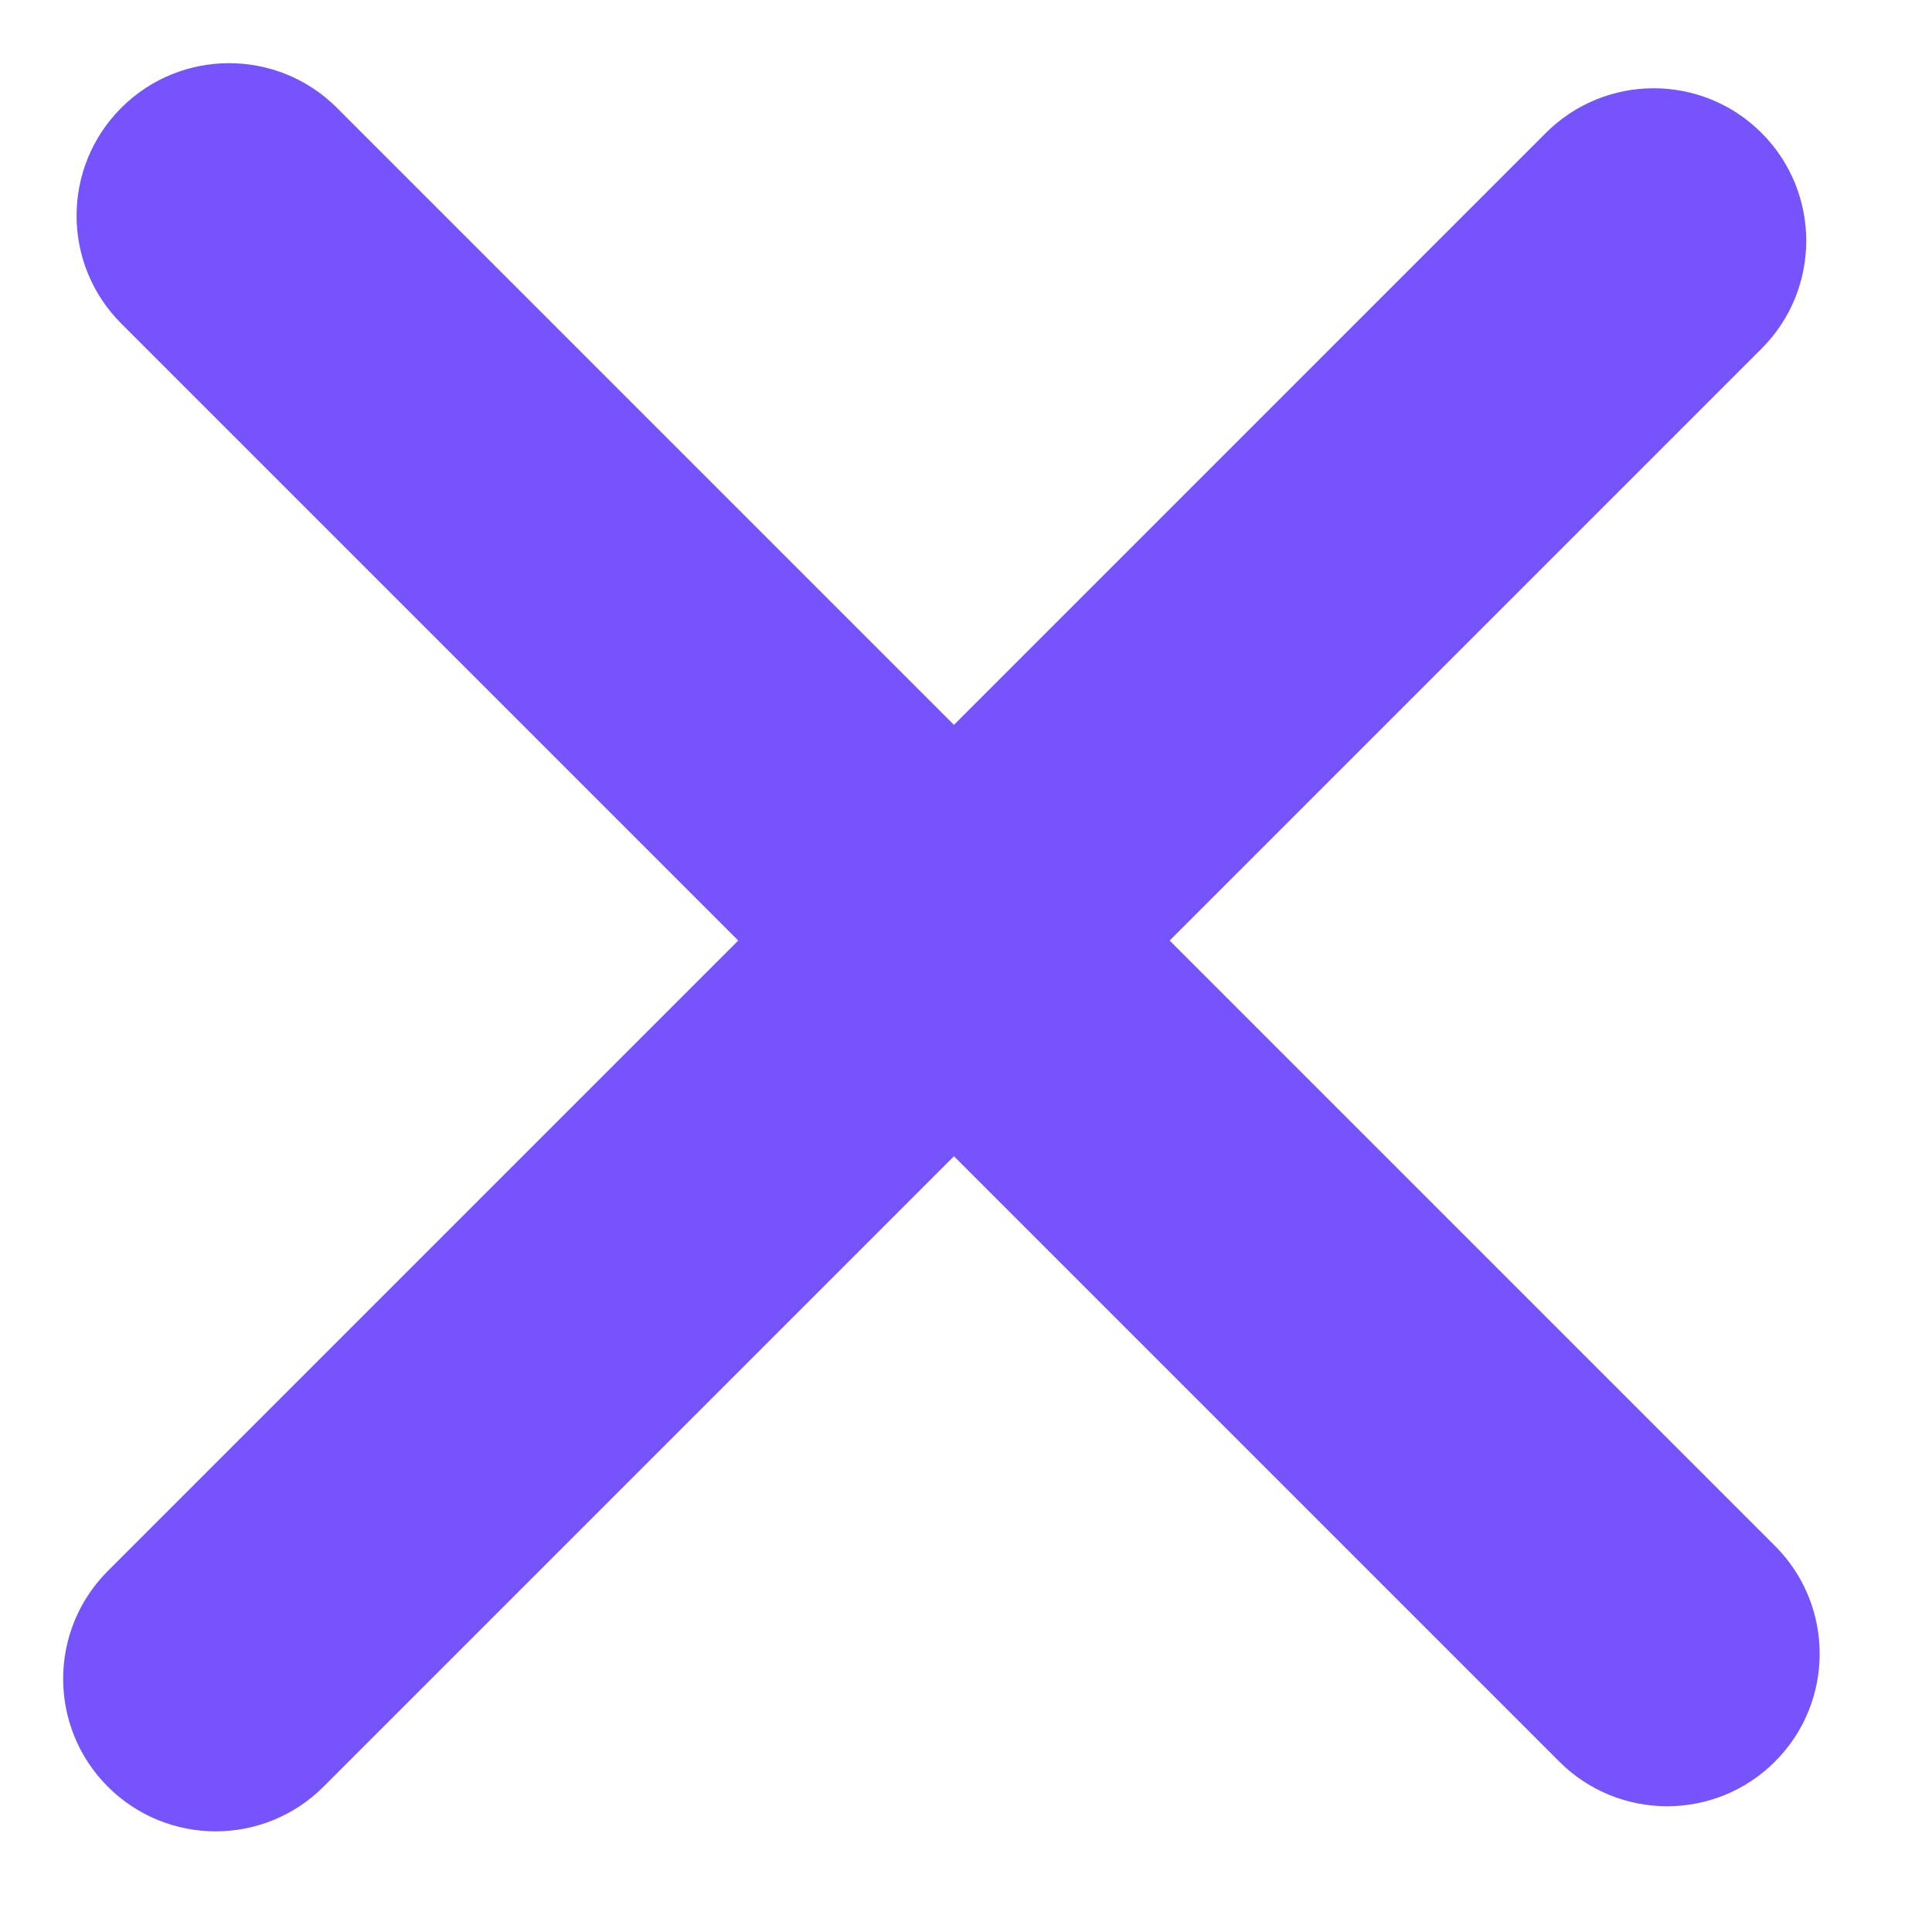
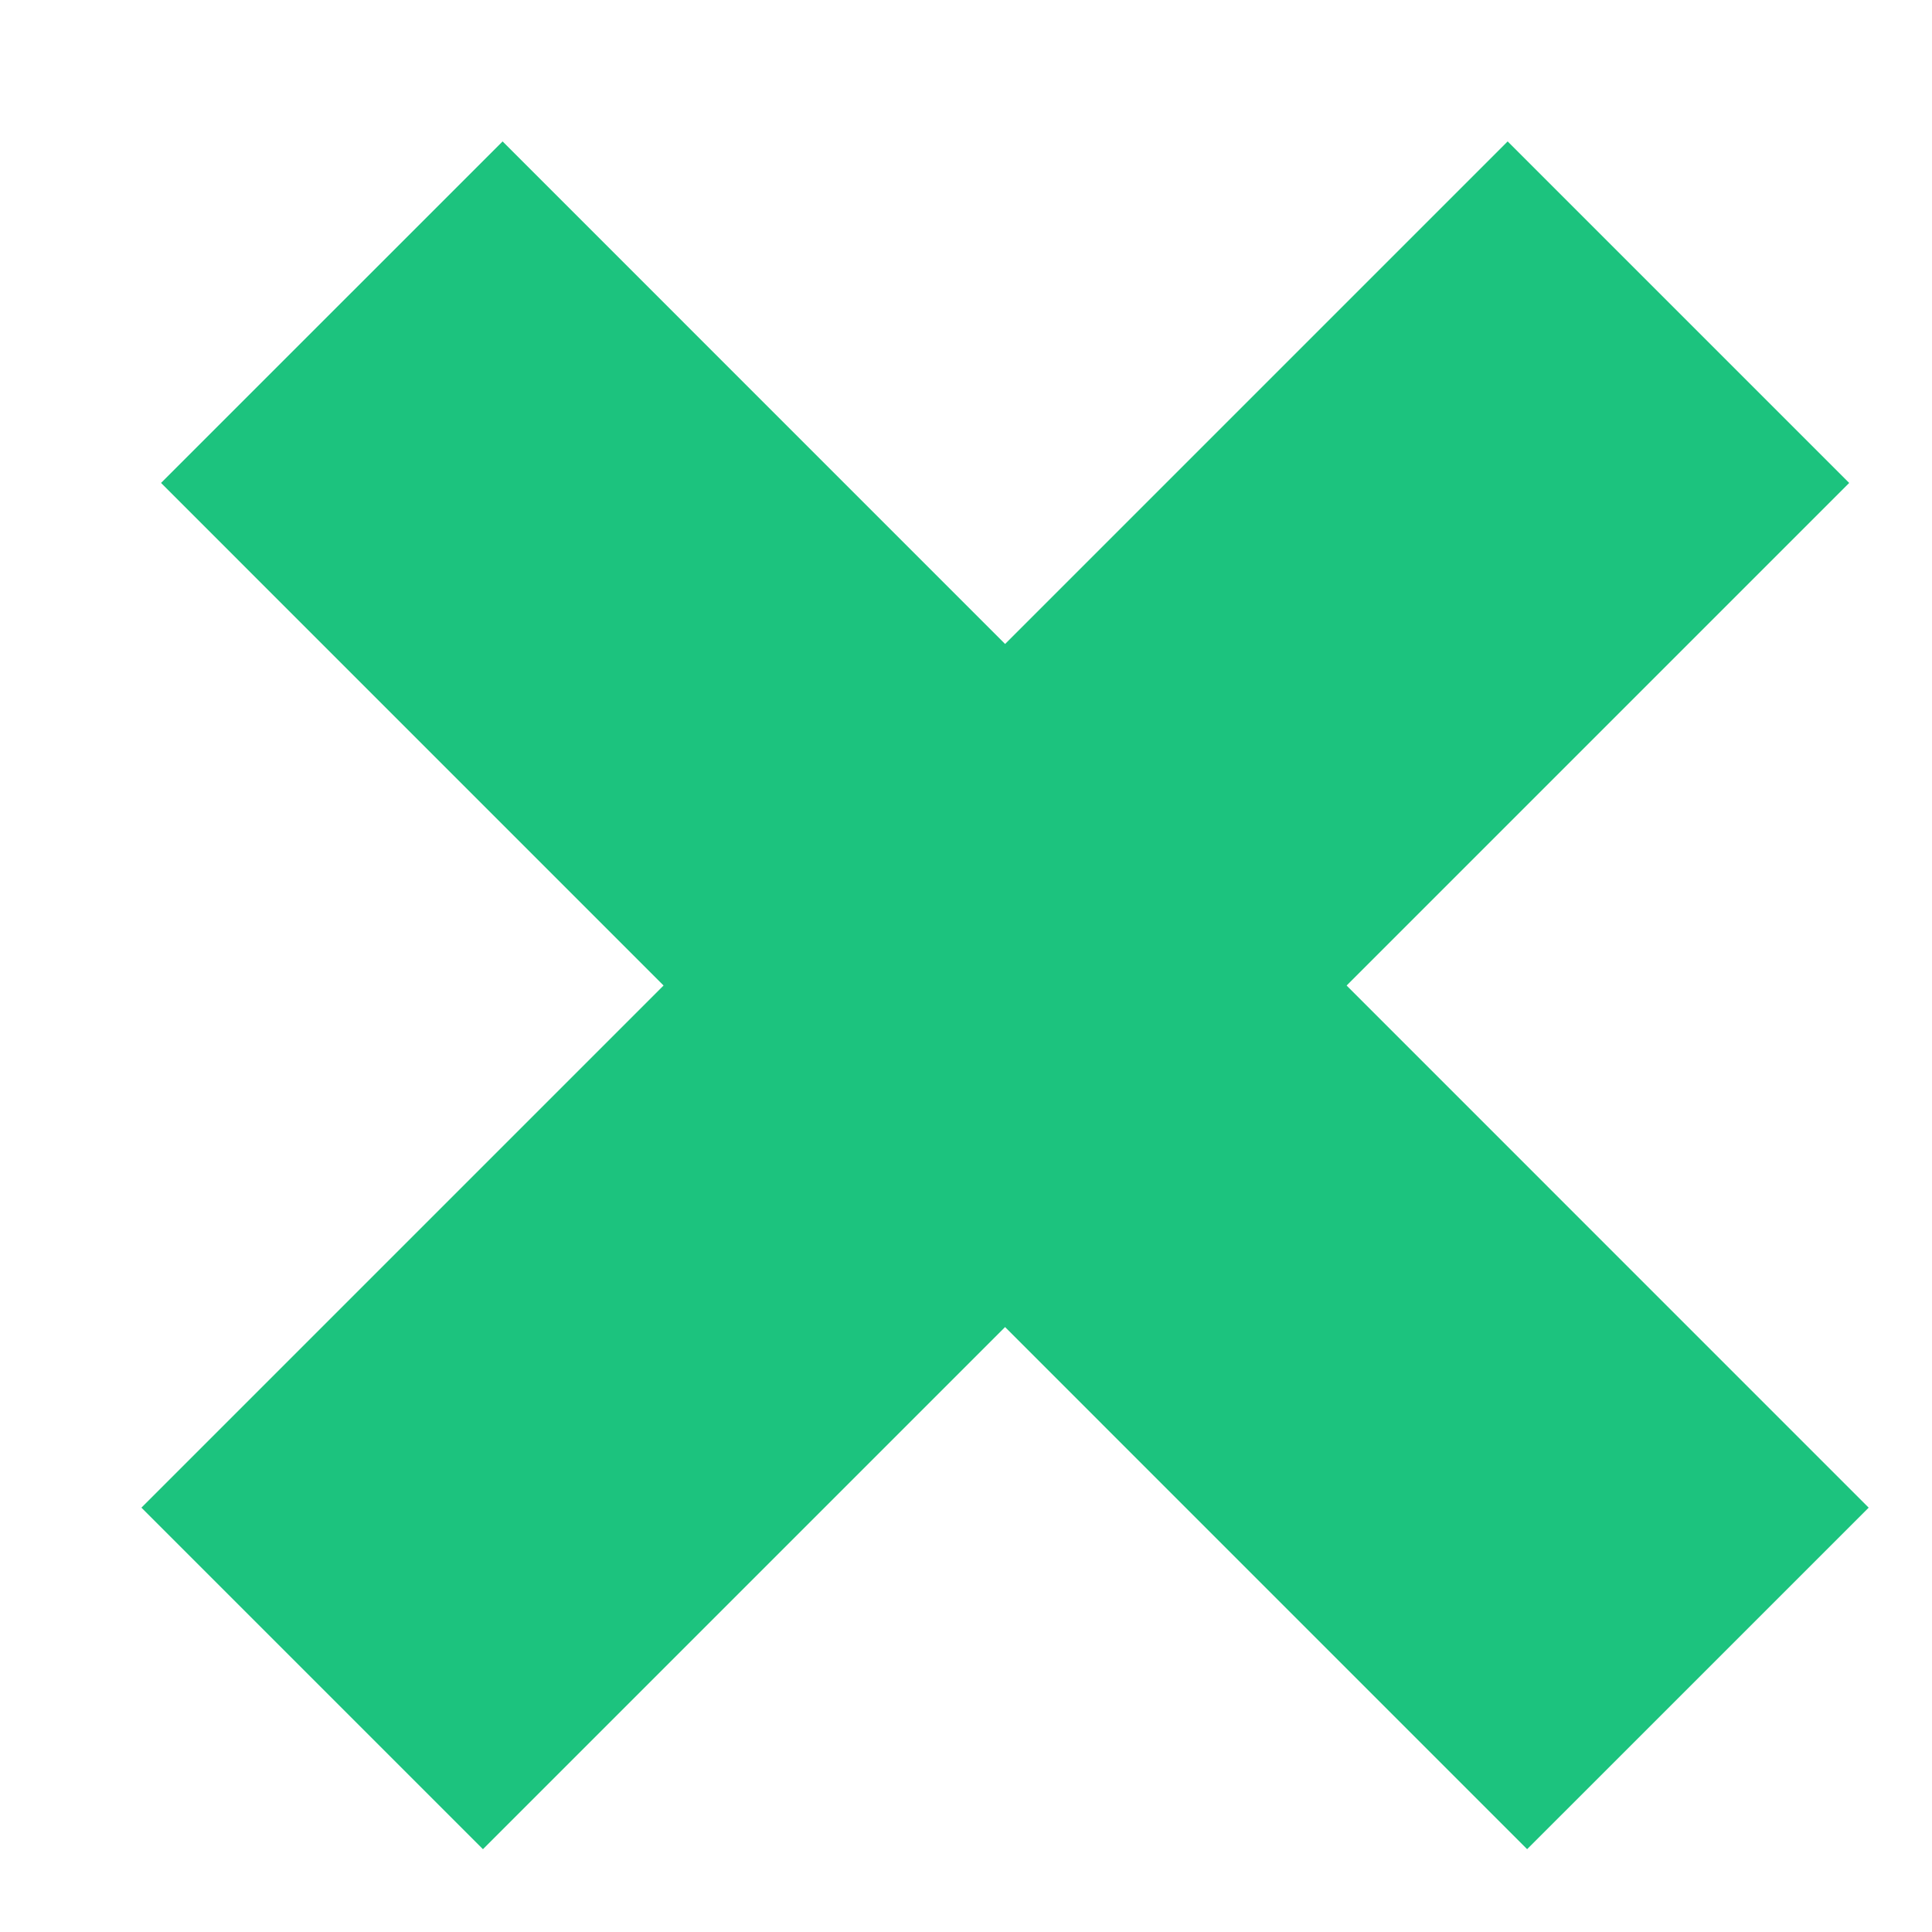
- <svg xmlns="http://www.w3.org/2000/svg" width="19" height="19" viewBox="0 0 19 19" fill="#7653FC">
-   <rect y="16.51" width="23" height="3" rx="1.5" transform="rotate(-45 0 16.5104)" />
-   <rect x="2.253" width="23" height="3" rx="1.5" transform="rotate(45 2.25305 0)" />
+ <svg xmlns="http://www.w3.org/2000/svg" width="12" height="12" viewBox="0 0 12 12" fill="none">
+   <line x1="2.061" y1="1.939" x2="10.546" y2="10.425" stroke="#1CC37E" stroke-width="3" />
+   <line x1="1.939" y1="10.425" x2="10.425" y2="1.939" stroke="#1CC37E" stroke-width="3" />
</svg>
